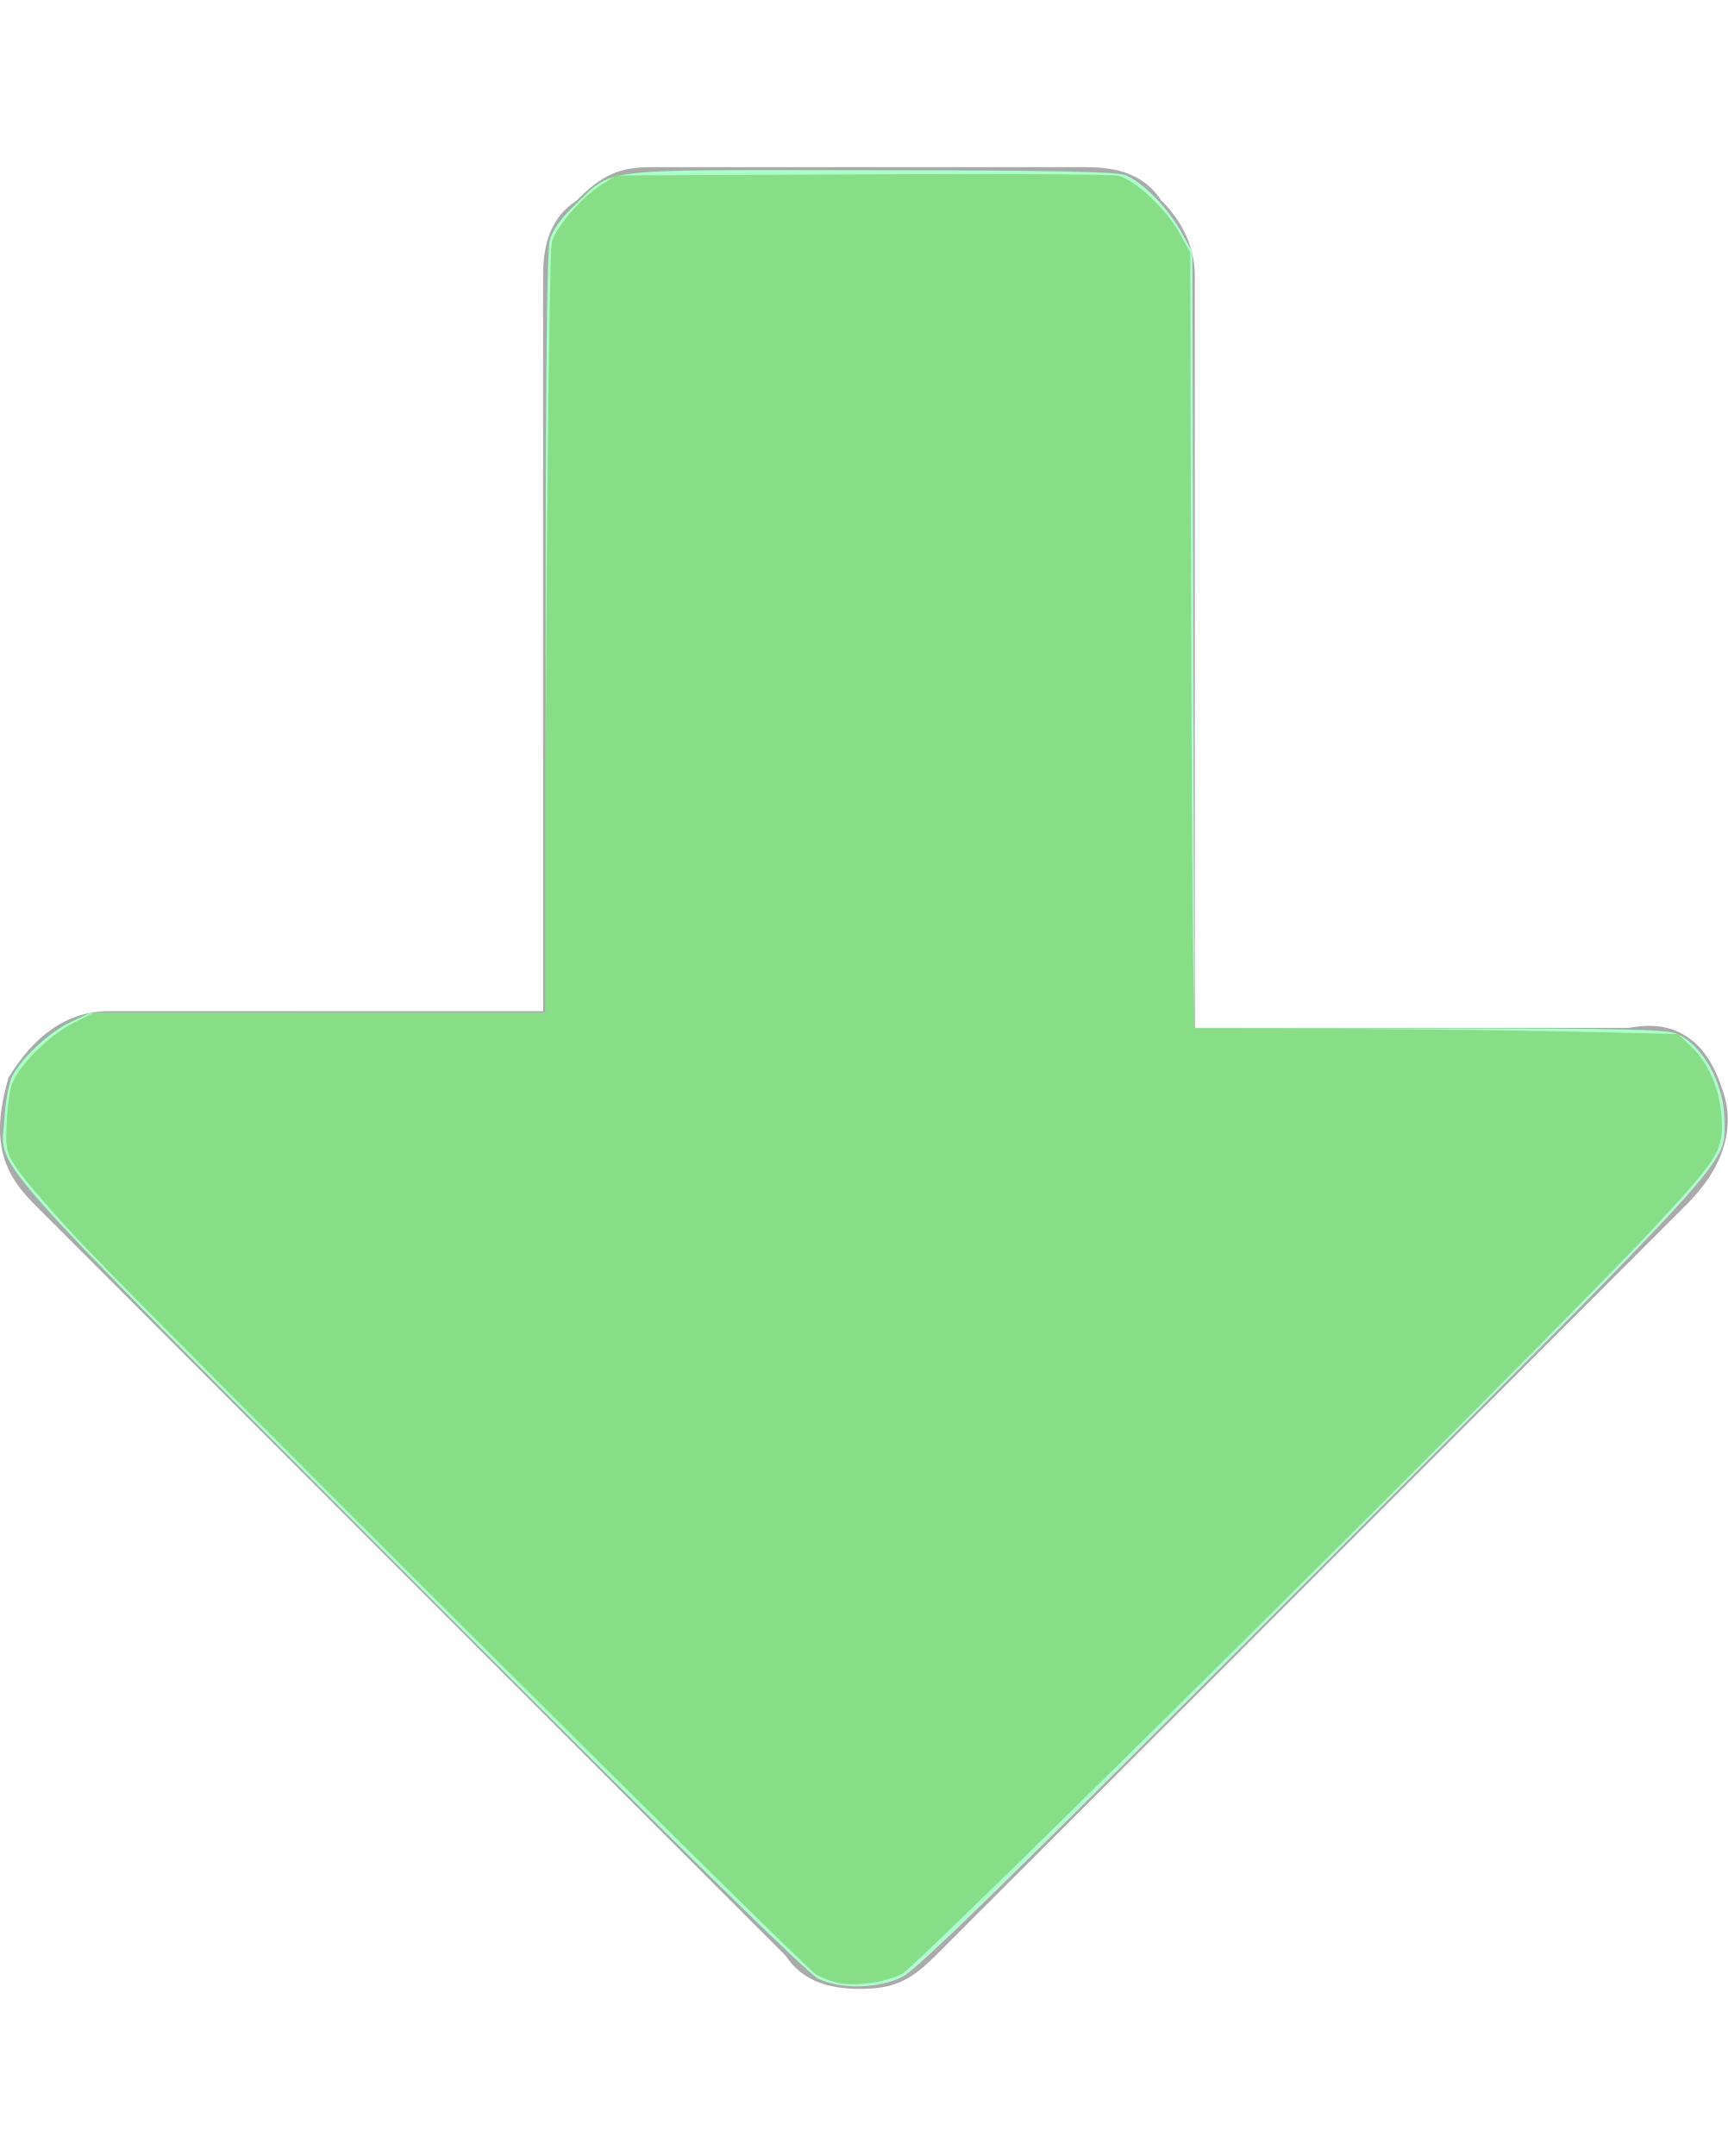
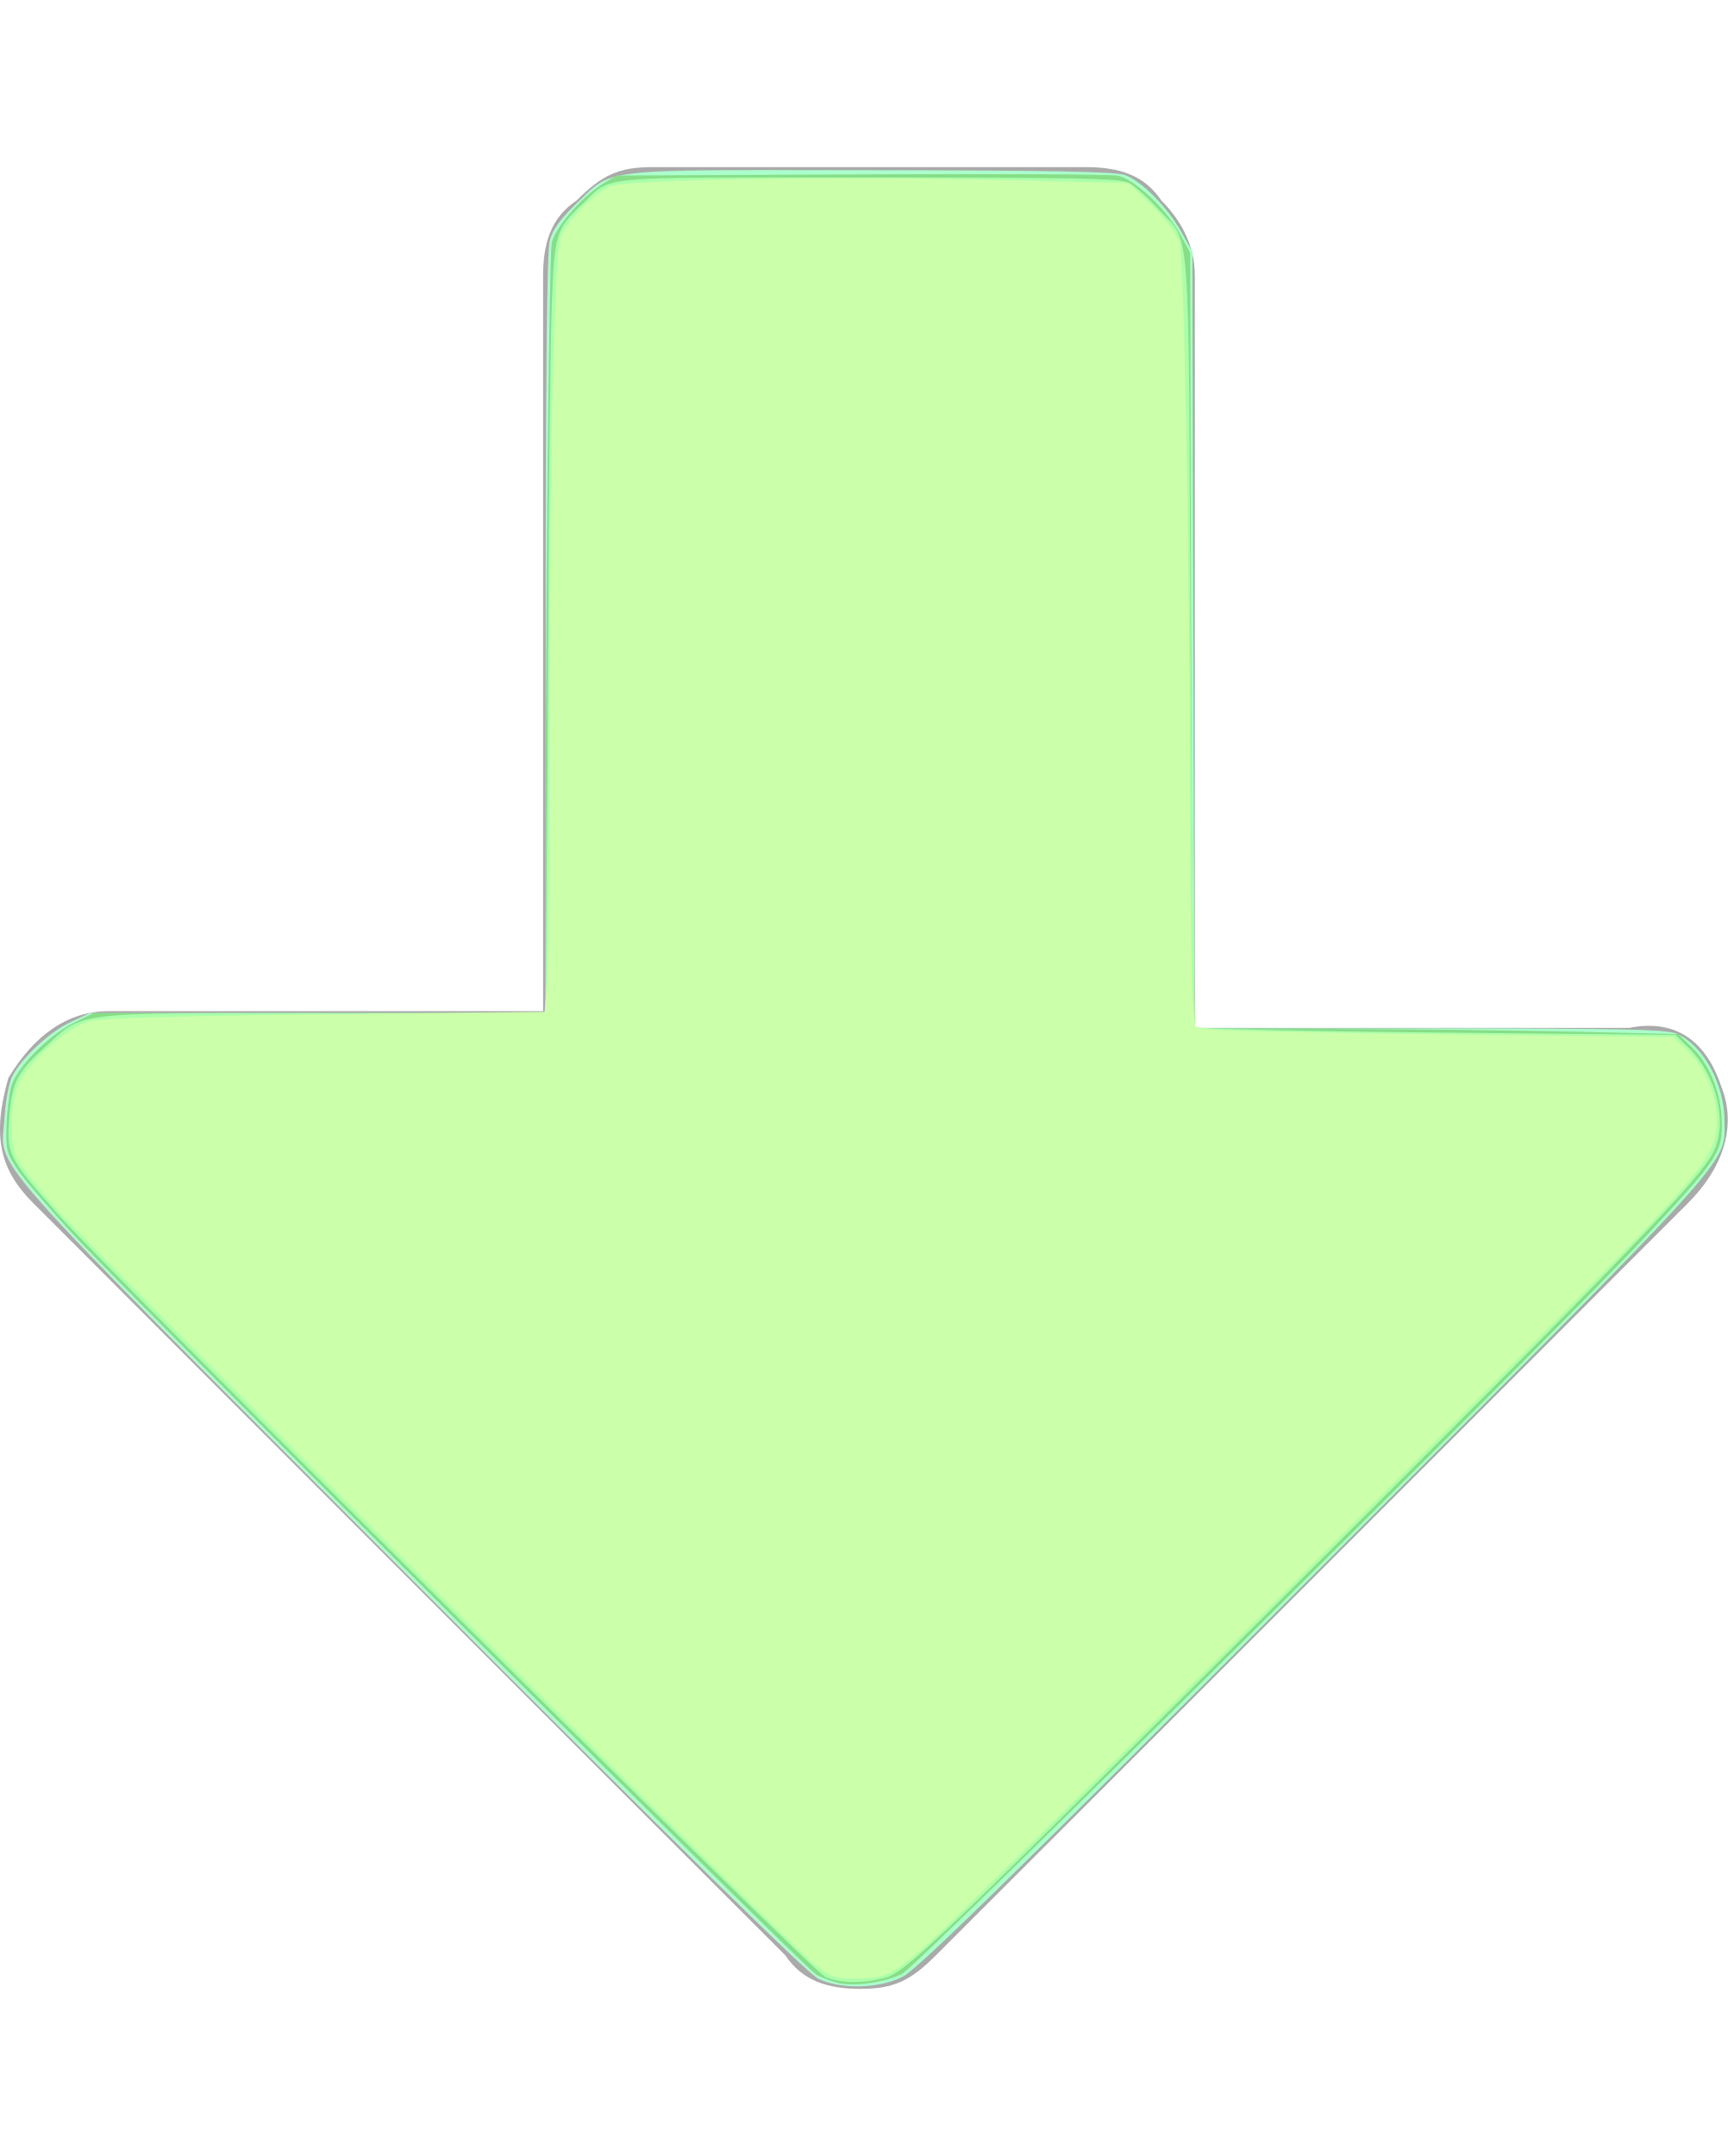
<svg xmlns="http://www.w3.org/2000/svg" viewBox="0 0 20.678 25.8" width="20.678" height="25.8" version="1.1" id="svg913">
  <defs id="defs917" />
  <path fill="#aaaaaa" d="M20.2 14.4l-9 9c-.3.3-.5.4-.9.4s-.7-.1-.9-.4l-9-9c-.4-.4-.5-.8-.3-1.5.3-.5.7-.8 1.2-.8h5.2V3.3c0-.4.1-.7.4-.9.3-.3.5-.4.9-.4H13c.4 0 .7.1.9.4.2.2.4.5.4.9v9h5.2c.5-.1.9.1 1.1.7.2.5 0 1-.4 1.4z" id="path911" />
  <path style="fill:#aaffcc;stroke-width:1" d="M 9.795,23.68 C 9.669,23.621 8.155,22.134 4.903,18.875 -0.365,13.596 0.016,14.028 0.055,13.369 0.066,13.174 0.108,12.953 0.148,12.877 0.264,12.655 0.597,12.346 0.844,12.231 l 0.23,-0.107 2.728,-4.57e-4 2.728,-4.57e-4 2.74e-4,-4.532 C 6.53,4.478 6.546,3.002 6.58,2.877 6.614,2.75 6.709,2.618 6.888,2.447 7.351,2.005 7.104,2.034 10.411,2.037 c 2.126,0.002 2.94,0.017 3.05,0.057 0.201,0.073 0.513,0.387 0.676,0.681 l 0.133,0.239 0.012,4.646 0.012,4.646 h 2.809 c 2.281,0 2.837,0.012 2.959,0.063 0.32,0.134 0.578,0.604 0.577,1.053 -0.001,0.522 0.191,0.31 -4.922,5.427 -3.635,3.638 -4.74,4.719 -4.915,4.806 -0.286,0.143 -0.732,0.154 -1.007,0.025 z" id="path992" transform="matrix(1.000022,0,0,1.000022,0,-2.8802818e-4)" />
  <path style="fill:#87de87;stroke-width:1" d="M 10.023,23.727 C 9.948,23.708 9.835,23.665 9.772,23.632 9.637,23.561 1.641,15.598 0.888,14.785 0.604,14.478 0.304,14.129 0.22,14.009 0.082,13.81 0.069,13.764 0.077,13.486 0.082,13.319 0.107,13.102 0.133,13.005 0.193,12.782 0.574,12.393 0.885,12.238 L 1.114,12.124 H 3.822 6.53 L 6.53,9.989 C 6.53,7.303 6.573,3.106 6.602,2.914 6.628,2.745 6.954,2.362 7.205,2.206 L 7.375,2.101 10.297,2.087 c 1.607,-0.008 2.992,-9.409e-4 3.077,0.015 0.197,0.036 0.587,0.4 0.75,0.7 l 0.121,0.222 0.009,3.854 c 0.005,2.12 0.017,4.208 0.027,4.641 l 0.017,0.788 1.675,0.005 c 0.921,0.003 2.224,0.018 2.894,0.034 l 1.219,0.029 0.159,0.154 c 0.218,0.211 0.352,0.542 0.362,0.893 0.01,0.358 -0.046,0.445 -0.842,1.301 -1.108,1.192 -8.778,8.801 -8.967,8.896 -0.211,0.106 -0.578,0.157 -0.776,0.108 z" id="path1448" transform="matrix(1.000022,0,0,1.000022,0,-2.8802818e-4)" />
+   <path style="fill:#aaffaa;stroke-width:1" d="M 9.873,23.653 C 9.707,23.581 1.347,15.272 0.692,14.529 0.101,13.858 0.08,13.816 0.11,13.391 c 0.03,-0.43 0.088,-0.549 0.41,-0.843 0.493,-0.451 0.286,-0.424 3.338,-0.424 h 2.67 l 0.013,-1.358 c 0.007,-0.747 0.018,-2.499 0.024,-3.893 0.006,-1.394 0.024,-2.863 0.04,-3.265 0.032,-0.809 0.05,-0.869 0.368,-1.169 0.363,-0.342 0.068,-0.315 3.406,-0.315 2.545,0 3.026,0.01 3.135,0.067 0.071,0.037 0.225,0.174 0.343,0.305 0.403,0.449 0.365,-0.055 0.391,5.138 0.013,2.541 0.039,4.636 0.06,4.657 0.02,0.02 1.321,0.05 2.89,0.065 l 2.853,0.028 0.156,0.152 c 0.337,0.327 0.474,0.889 0.302,1.244 -0.155,0.32 -0.998,1.196 -4.693,4.878 -4.687,4.67 -4.976,4.947 -5.237,5.013 -0.275,0.069 -0.522,0.063 -0.706,-0.017 z" id="path118" transform="matrix(1.000022,0,0,1.000022,0,-2.8802818e-4)" />
+   <path style="fill:#ccffaa;stroke-width:1" d="M 9.733,23.495 C 9.399,23.231 1.117,14.975 0.661,14.451 0.448,14.207 0.244,13.949 0.206,13.876 0.109,13.691 0.118,13.197 0.222,12.968 0.347,12.695 0.811,12.286 1.072,12.22 1.216,12.184 2.139,12.157 3.901,12.138 L 6.518,12.109 6.546,11.74 C 6.562,11.536 6.576,10.086 6.578,8.516 6.582,5.185 6.631,3.03 6.71,2.831 6.782,2.648 7.111,2.311 7.296,2.231 7.495,2.145 10.085,2.104 12.065,2.155 l 1.448,0.037 0.276,0.273 c 0.159,0.157 0.298,0.342 0.327,0.434 0.055,0.175 0.119,3.657 0.127,6.896 0.003,1.042 0.017,2.031 0.033,2.198 l 0.029,0.303 0.256,0.027 c 0.141,0.015 1.428,0.04 2.859,0.056 l 2.603,0.03 0.154,0.143 c 0.223,0.207 0.37,0.546 0.371,0.853 5.98e-4,0.34 -0.109,0.505 -0.88,1.327 -0.845,0.901 -8.195,8.219 -8.611,8.573 -0.394,0.336 -0.474,0.372 -0.828,0.372 -0.242,0 -0.288,-0.017 -0.497,-0.182 z" id="path82" transform="matrix(1.000022,0,0,1.000022,0,-2.8802818e-4)" />
</svg>
